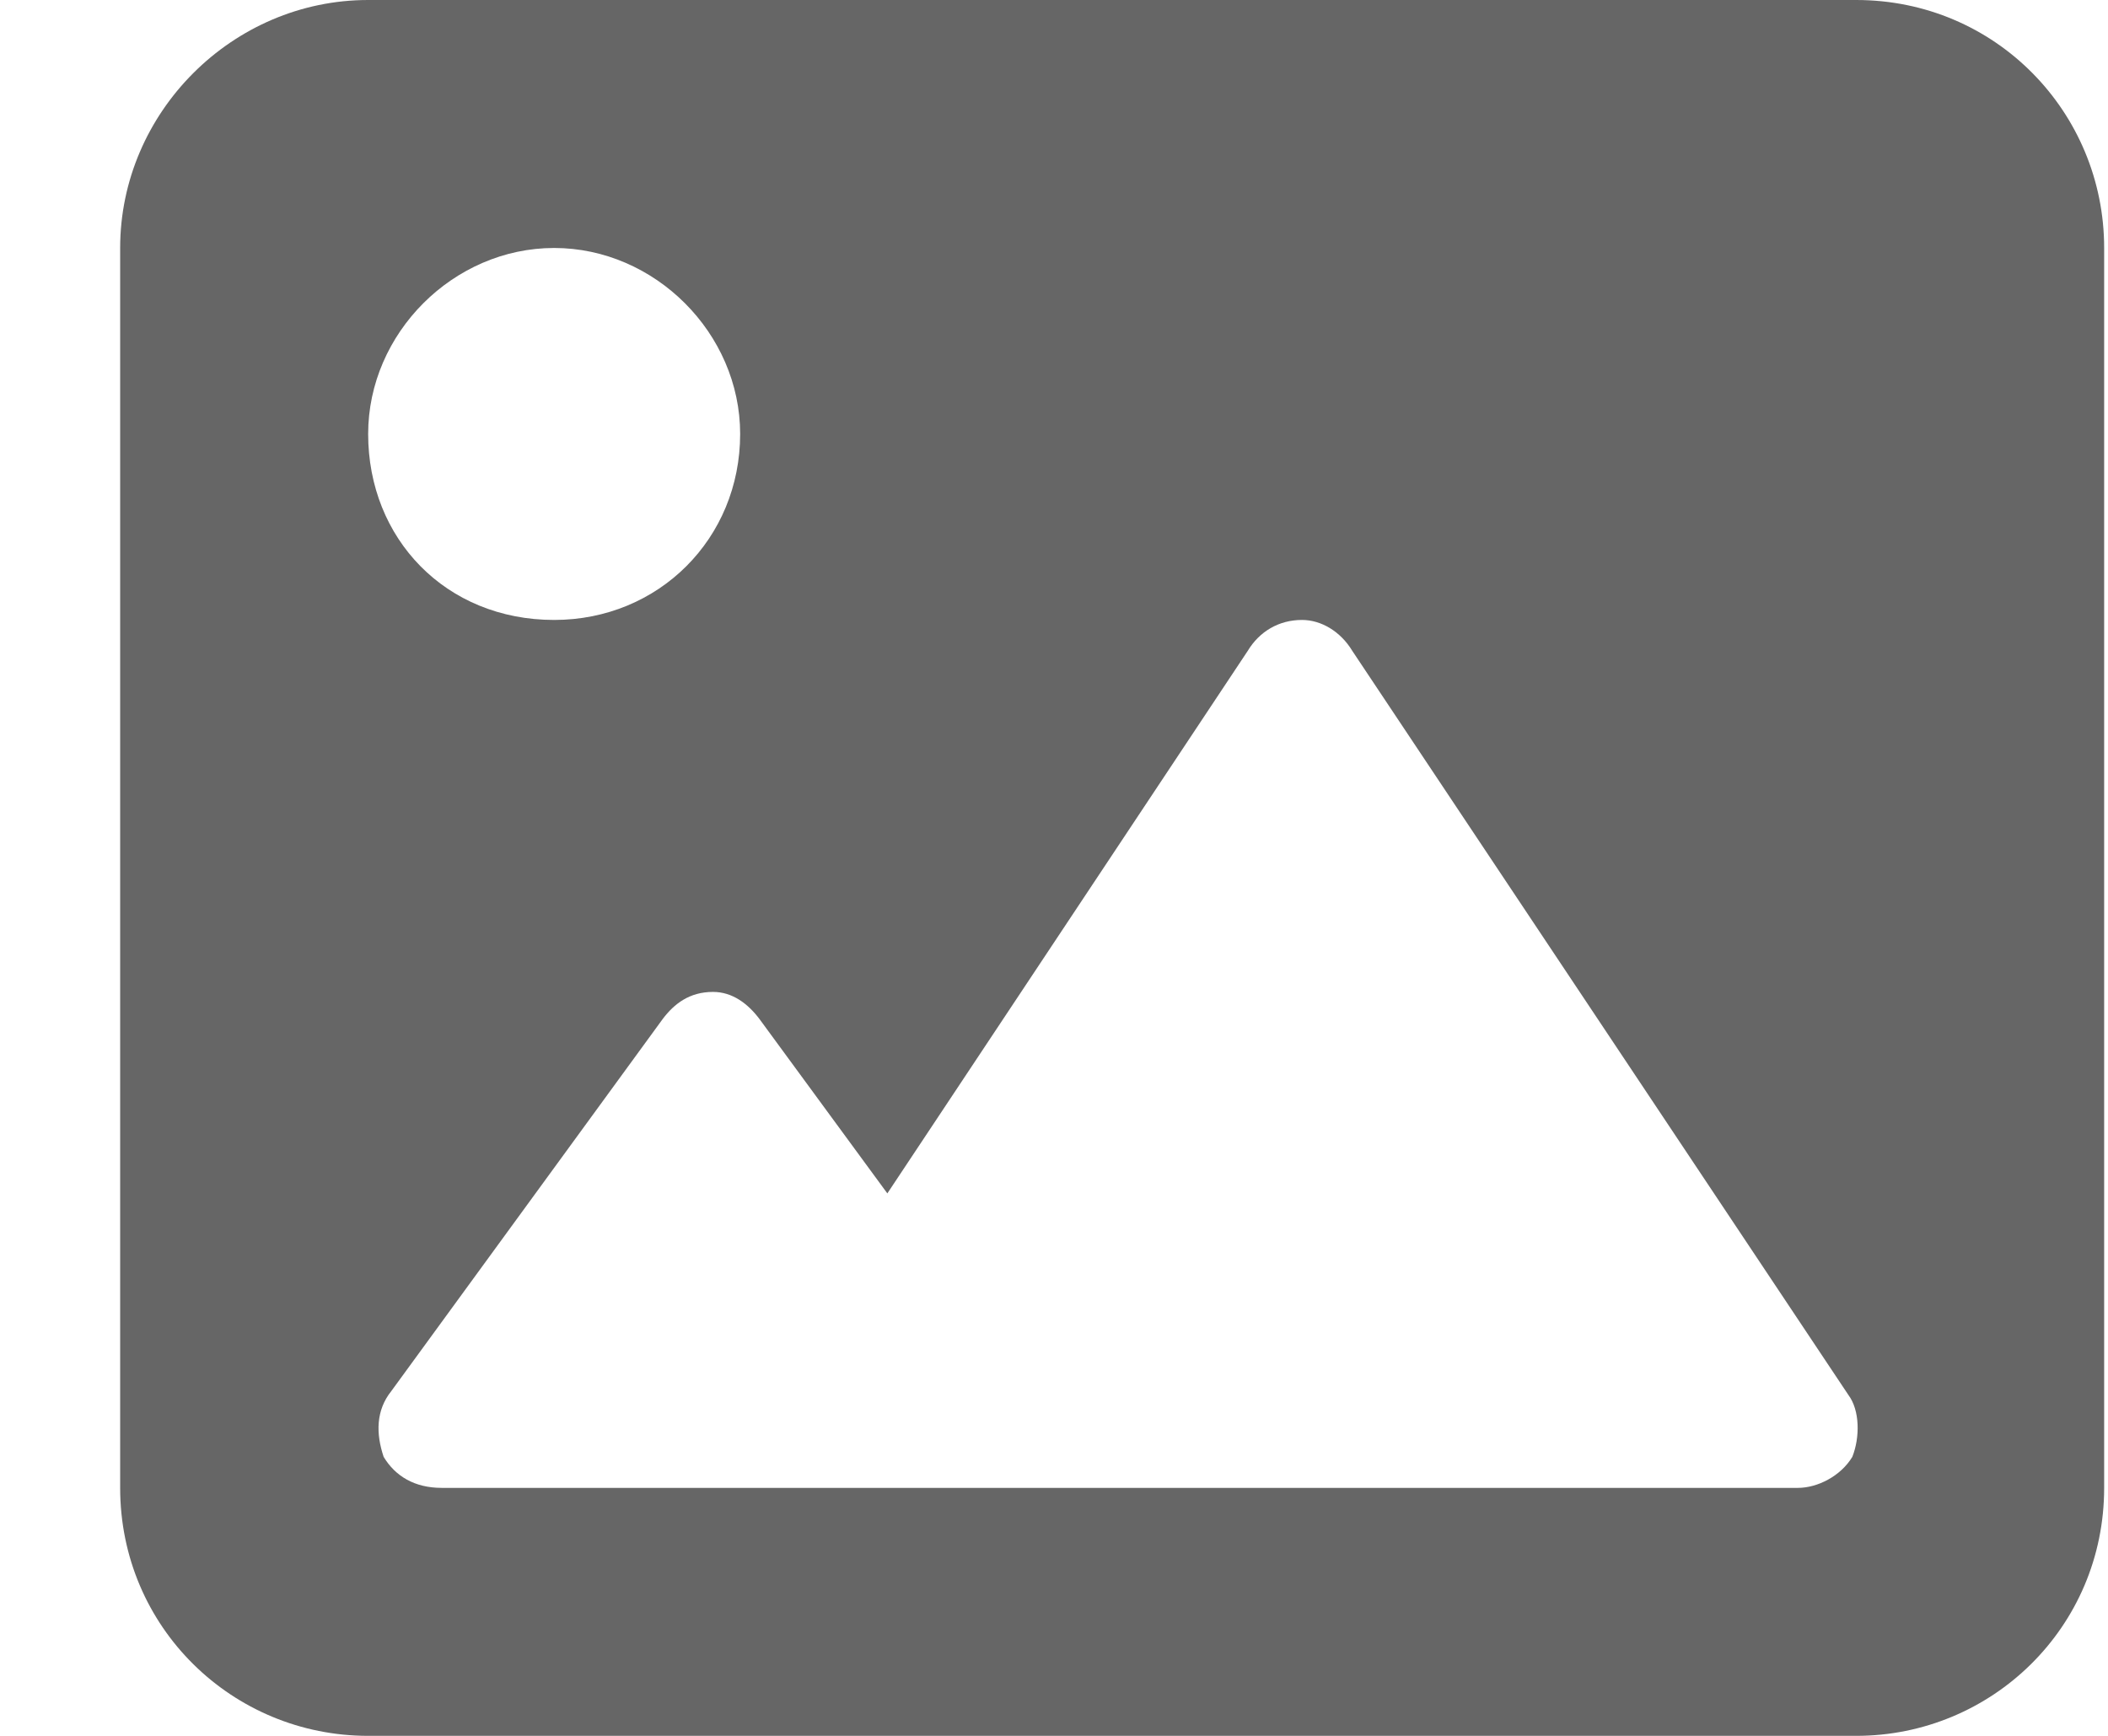
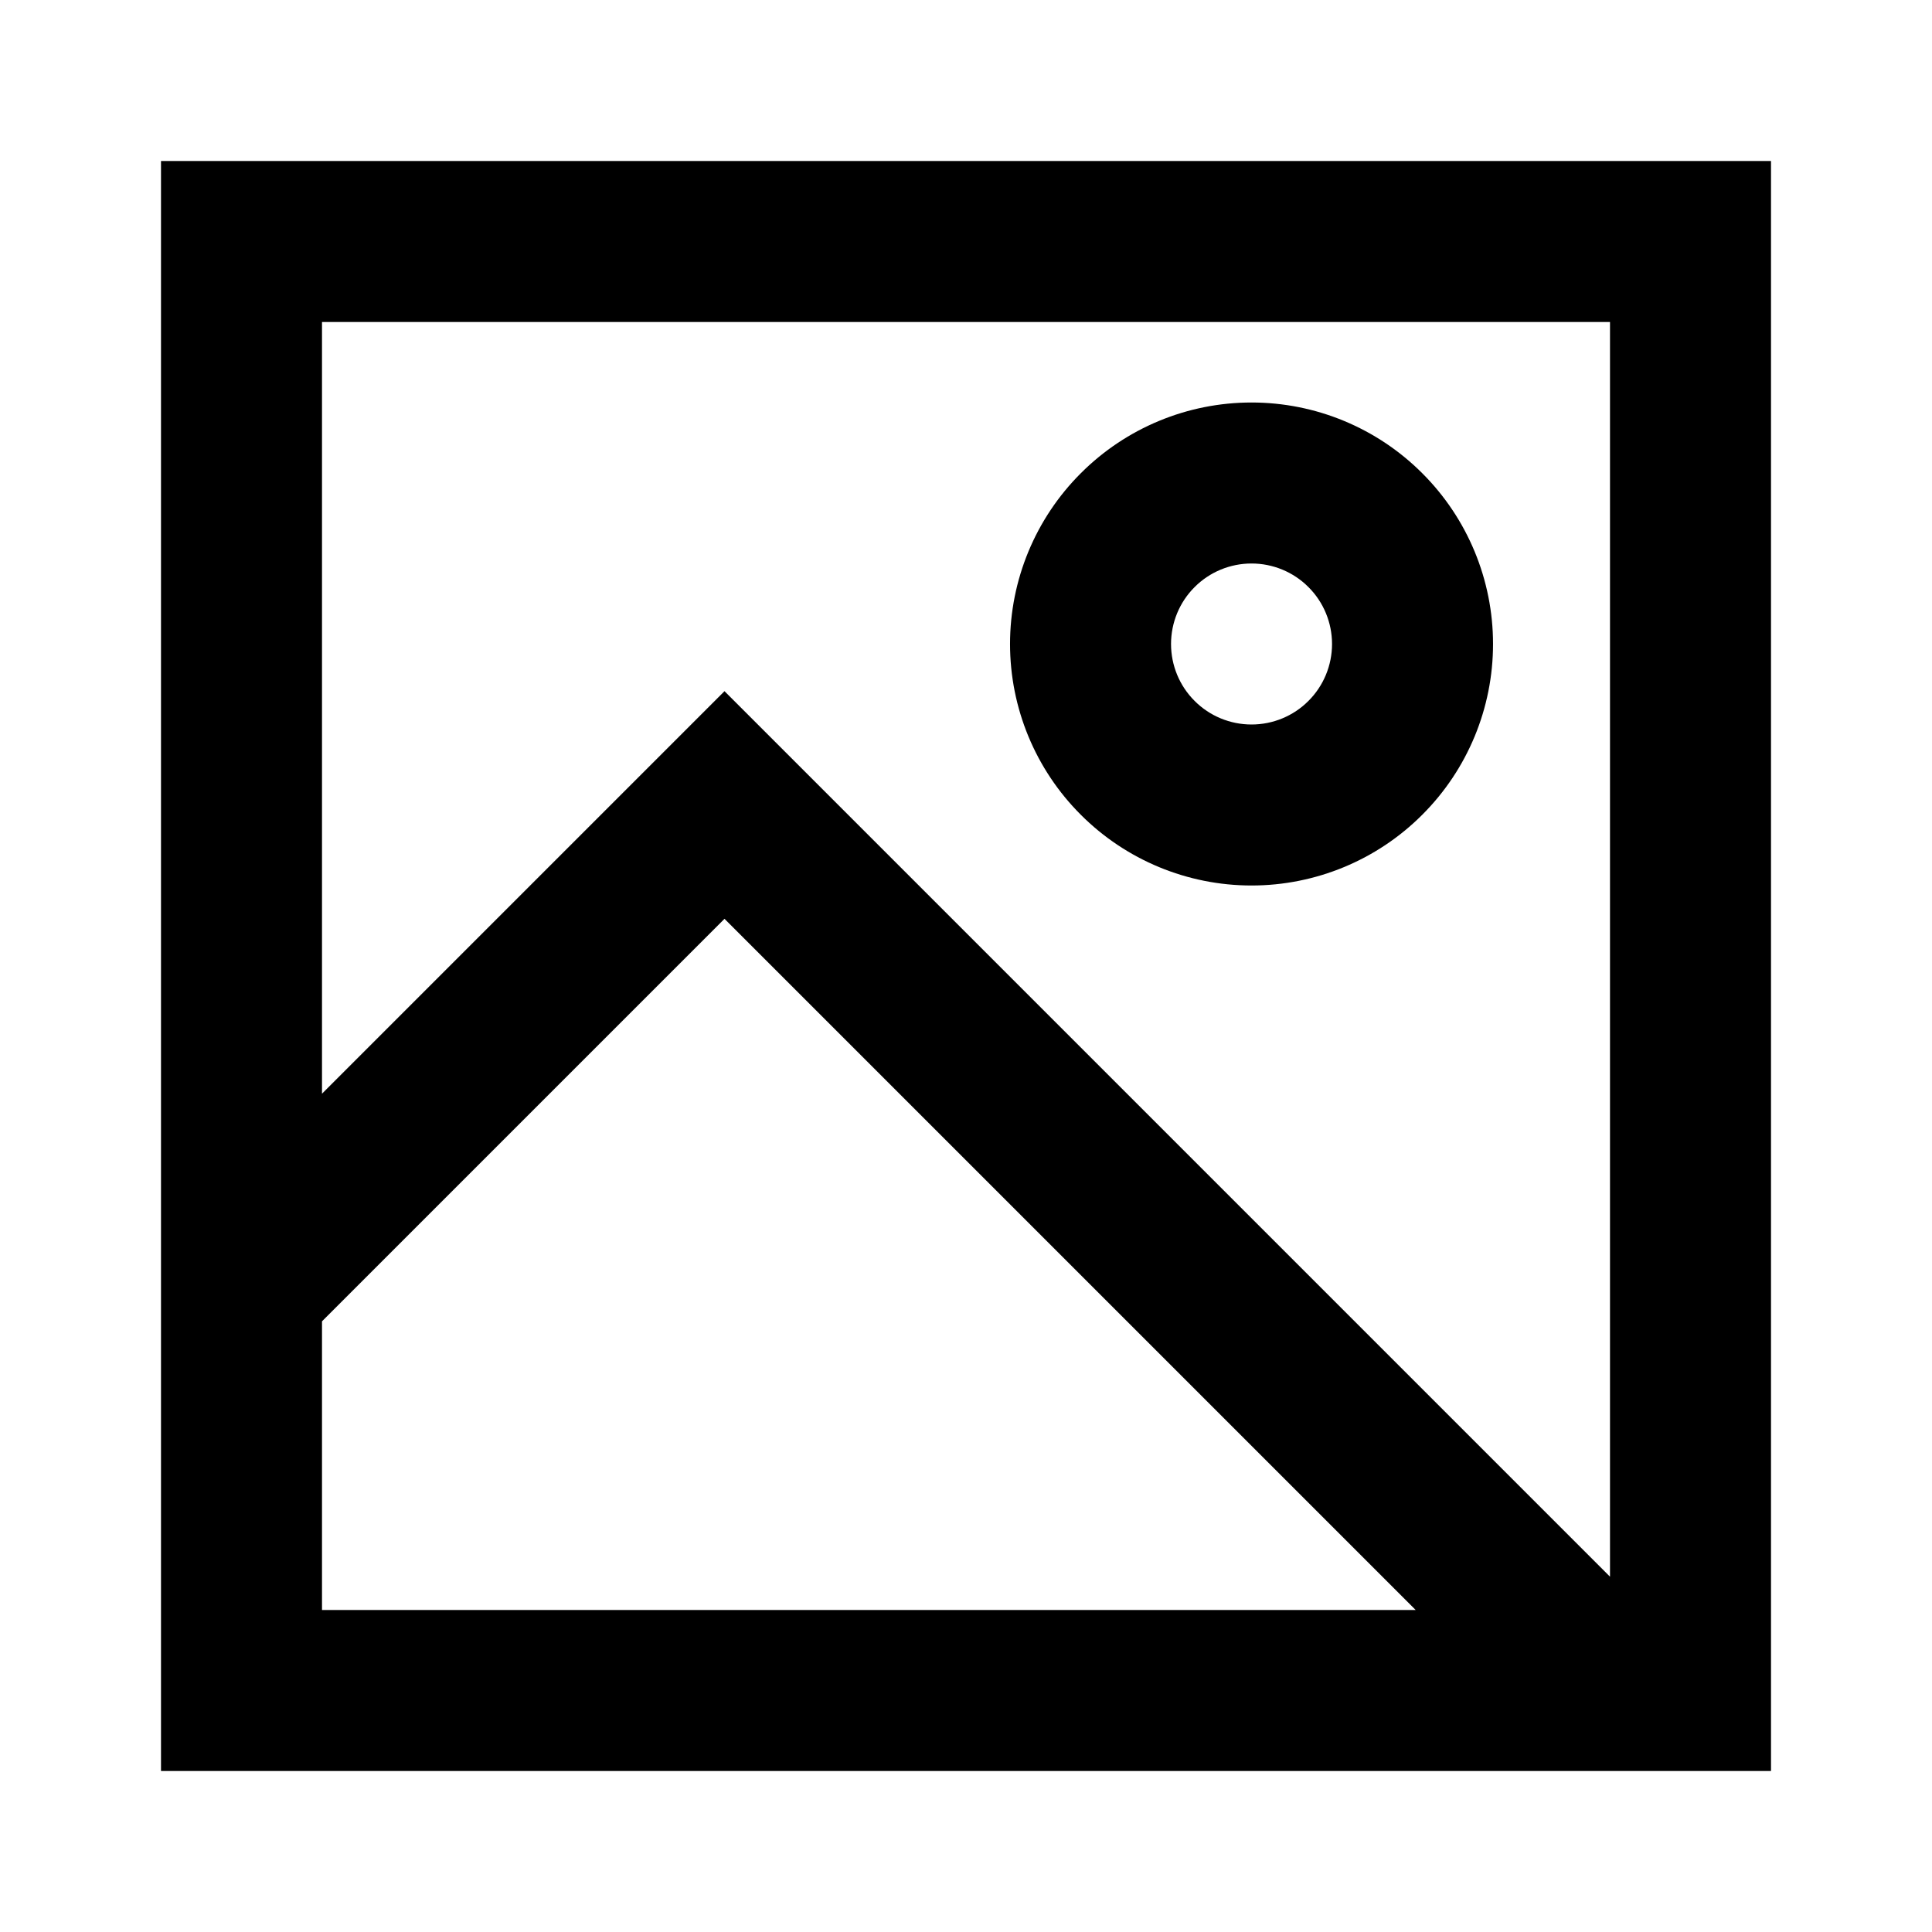
- <svg xmlns="http://www.w3.org/2000/svg" width="17" height="14" viewBox="0 0 17 14" fill="none">
-   <path d="M14.969 0C16.094 0 16.969 0.906 16.969 2V12C16.969 13.125 16.062 14 14.969 14H2.969C1.875 14 0.969 13.125 0.969 12V2C0.969 0.906 1.875 0 2.969 0H14.969ZM4.469 2C3.656 2 2.969 2.688 2.969 3.5C2.969 4.344 3.594 5 4.469 5C5.312 5 5.969 4.344 5.969 3.5C5.969 2.688 5.281 2 4.469 2ZM14.938 11.75C15 11.594 15 11.375 14.906 11.25L10.906 5.25C10.812 5.094 10.656 5 10.5 5C10.312 5 10.156 5.094 10.062 5.25L7.156 9.625L6.125 8.219C6.031 8.094 5.906 8 5.75 8C5.562 8 5.438 8.094 5.344 8.219L3.156 11.219C3.031 11.375 3.031 11.562 3.094 11.75C3.188 11.906 3.344 12 3.562 12H14.5C14.656 12 14.844 11.906 14.938 11.75Z" fill="#666666" />
+ <svg xmlns="http://www.w3.org/2000/svg" width="24" height="24" viewBox="0 0 24 24" fill="none">
+   <path d="M2 2H22V22H2V2ZM4 20H17.586L9 11.414L4 16.414V20ZM20 19.586V4H4V13.586L9 8.586L20 19.586ZM15.547 7C15.282 7 15.027 7.105 14.84 7.293C14.652 7.48 14.547 7.735 14.547 8C14.547 8.265 14.652 8.52 14.84 8.707C15.027 8.895 15.282 9 15.547 9C15.812 9 16.067 8.895 16.254 8.707C16.442 8.52 16.547 8.265 16.547 8C16.547 7.735 16.442 7.48 16.254 7.293C16.067 7.105 15.812 7 15.547 7ZM12.547 8C12.547 7.204 12.863 6.441 13.426 5.879C13.988 5.316 14.751 5 15.547 5C16.343 5 17.106 5.316 17.668 5.879C18.231 6.441 18.547 7.204 18.547 8C18.547 8.796 18.231 9.559 17.668 10.121C17.106 10.684 16.343 11 15.547 11C14.751 11 13.988 10.684 13.426 10.121C12.863 9.559 12.547 8.796 12.547 8Z" fill="black" />
</svg>
